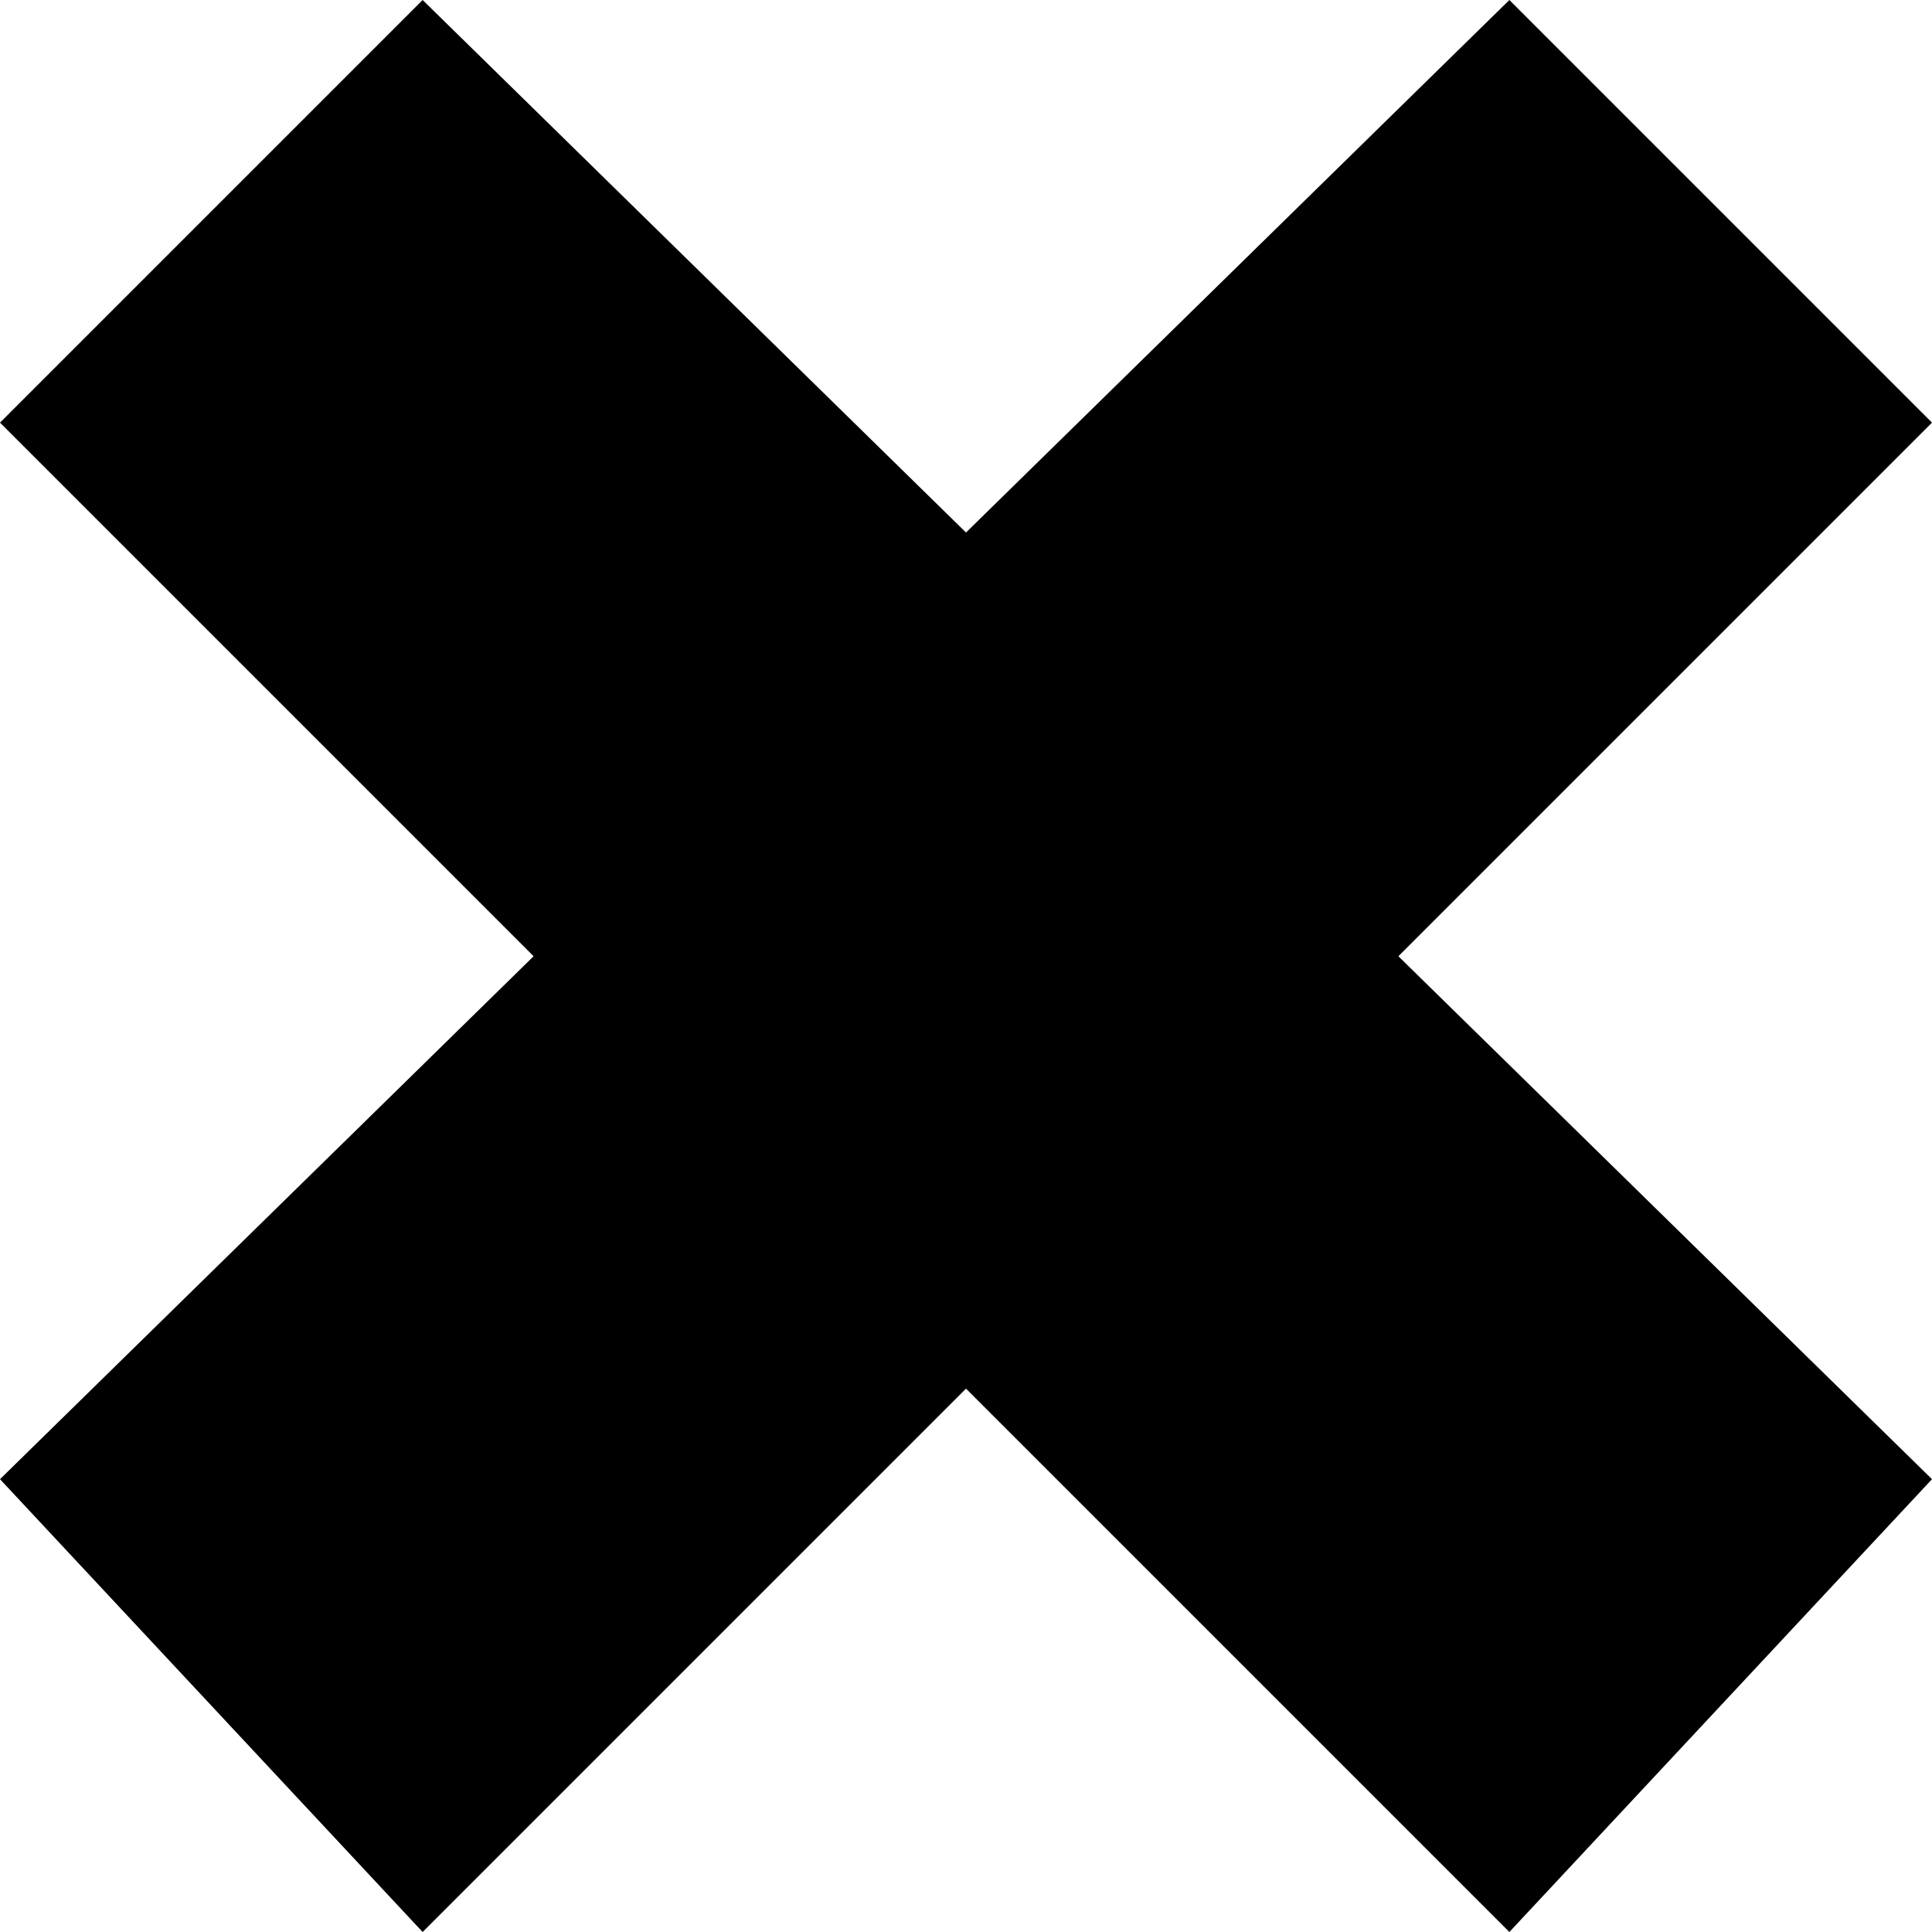
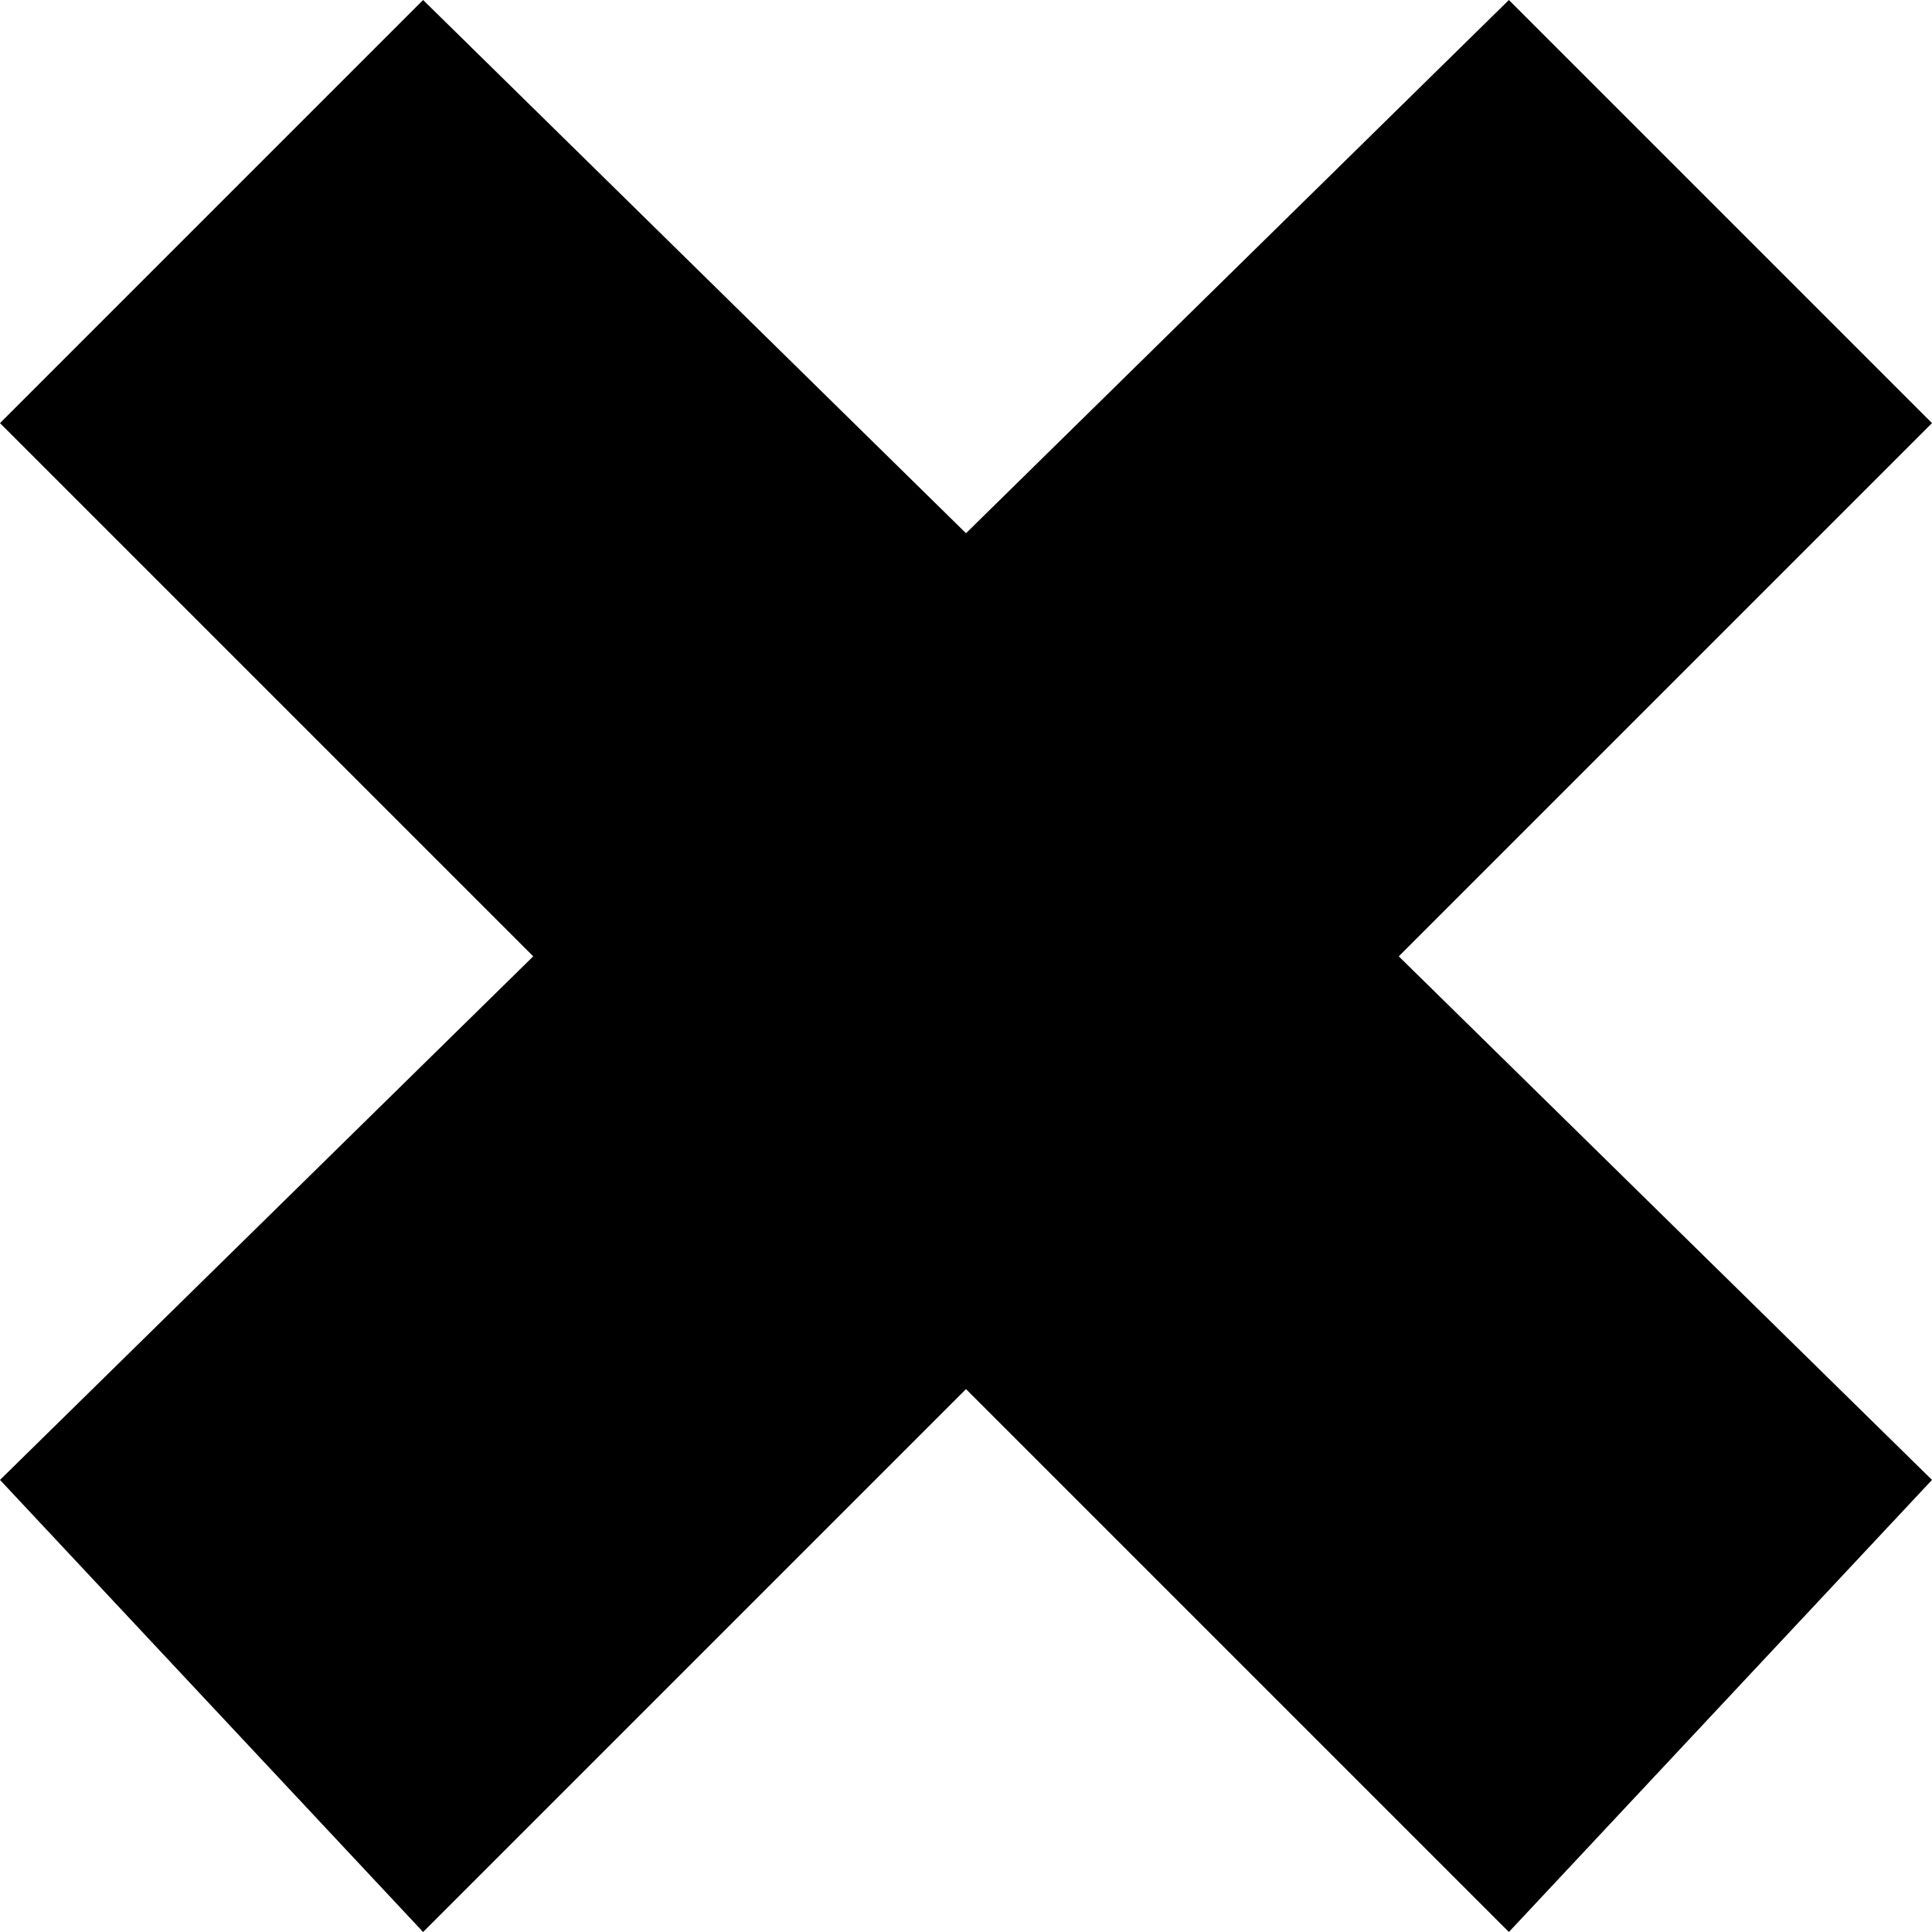
- <svg xmlns="http://www.w3.org/2000/svg" version="1.1" id="Layer_1" x="0px" y="0px" viewBox="0 0 64 64" enable-background="new 0 0 10 10" xml:space="preserve" width="64" height="64">
-   <defs id="defs13" />
-   <g id="g3343" transform="matrix(10,0,0,10,-18,-18)" style="fill:#000000">
-     <g style="fill:#000000" id="g3">
-       <polygon style="fill:#000000" id="polygon5" points="3.2,8.2 8.2,3.2 6.8,1.8 1.8,6.7 " />
-     </g>
-     <g style="fill:#000000" id="g7">
-       <polygon style="fill:#000000" id="polygon9" points="6.8,8.2 1.8,3.2 3.2,1.8 8.2,6.7 " />
-     </g>
-   </g>
+ <svg xmlns="http://www.w3.org/2000/svg" enable-background="new 0 0 100 100" id="error" version="1.1" viewBox="0 0 100 100" x="0px" xml:space="preserve" y="0px">
+   <polygon points="100,21.9 78.1,0 50,27.6 21.9,0 0,21.9 27.6,49.5 0,76.6 21.9,100 50,71.9 78.1,100 100,76.6 72.4,49.5 " />
</svg>
